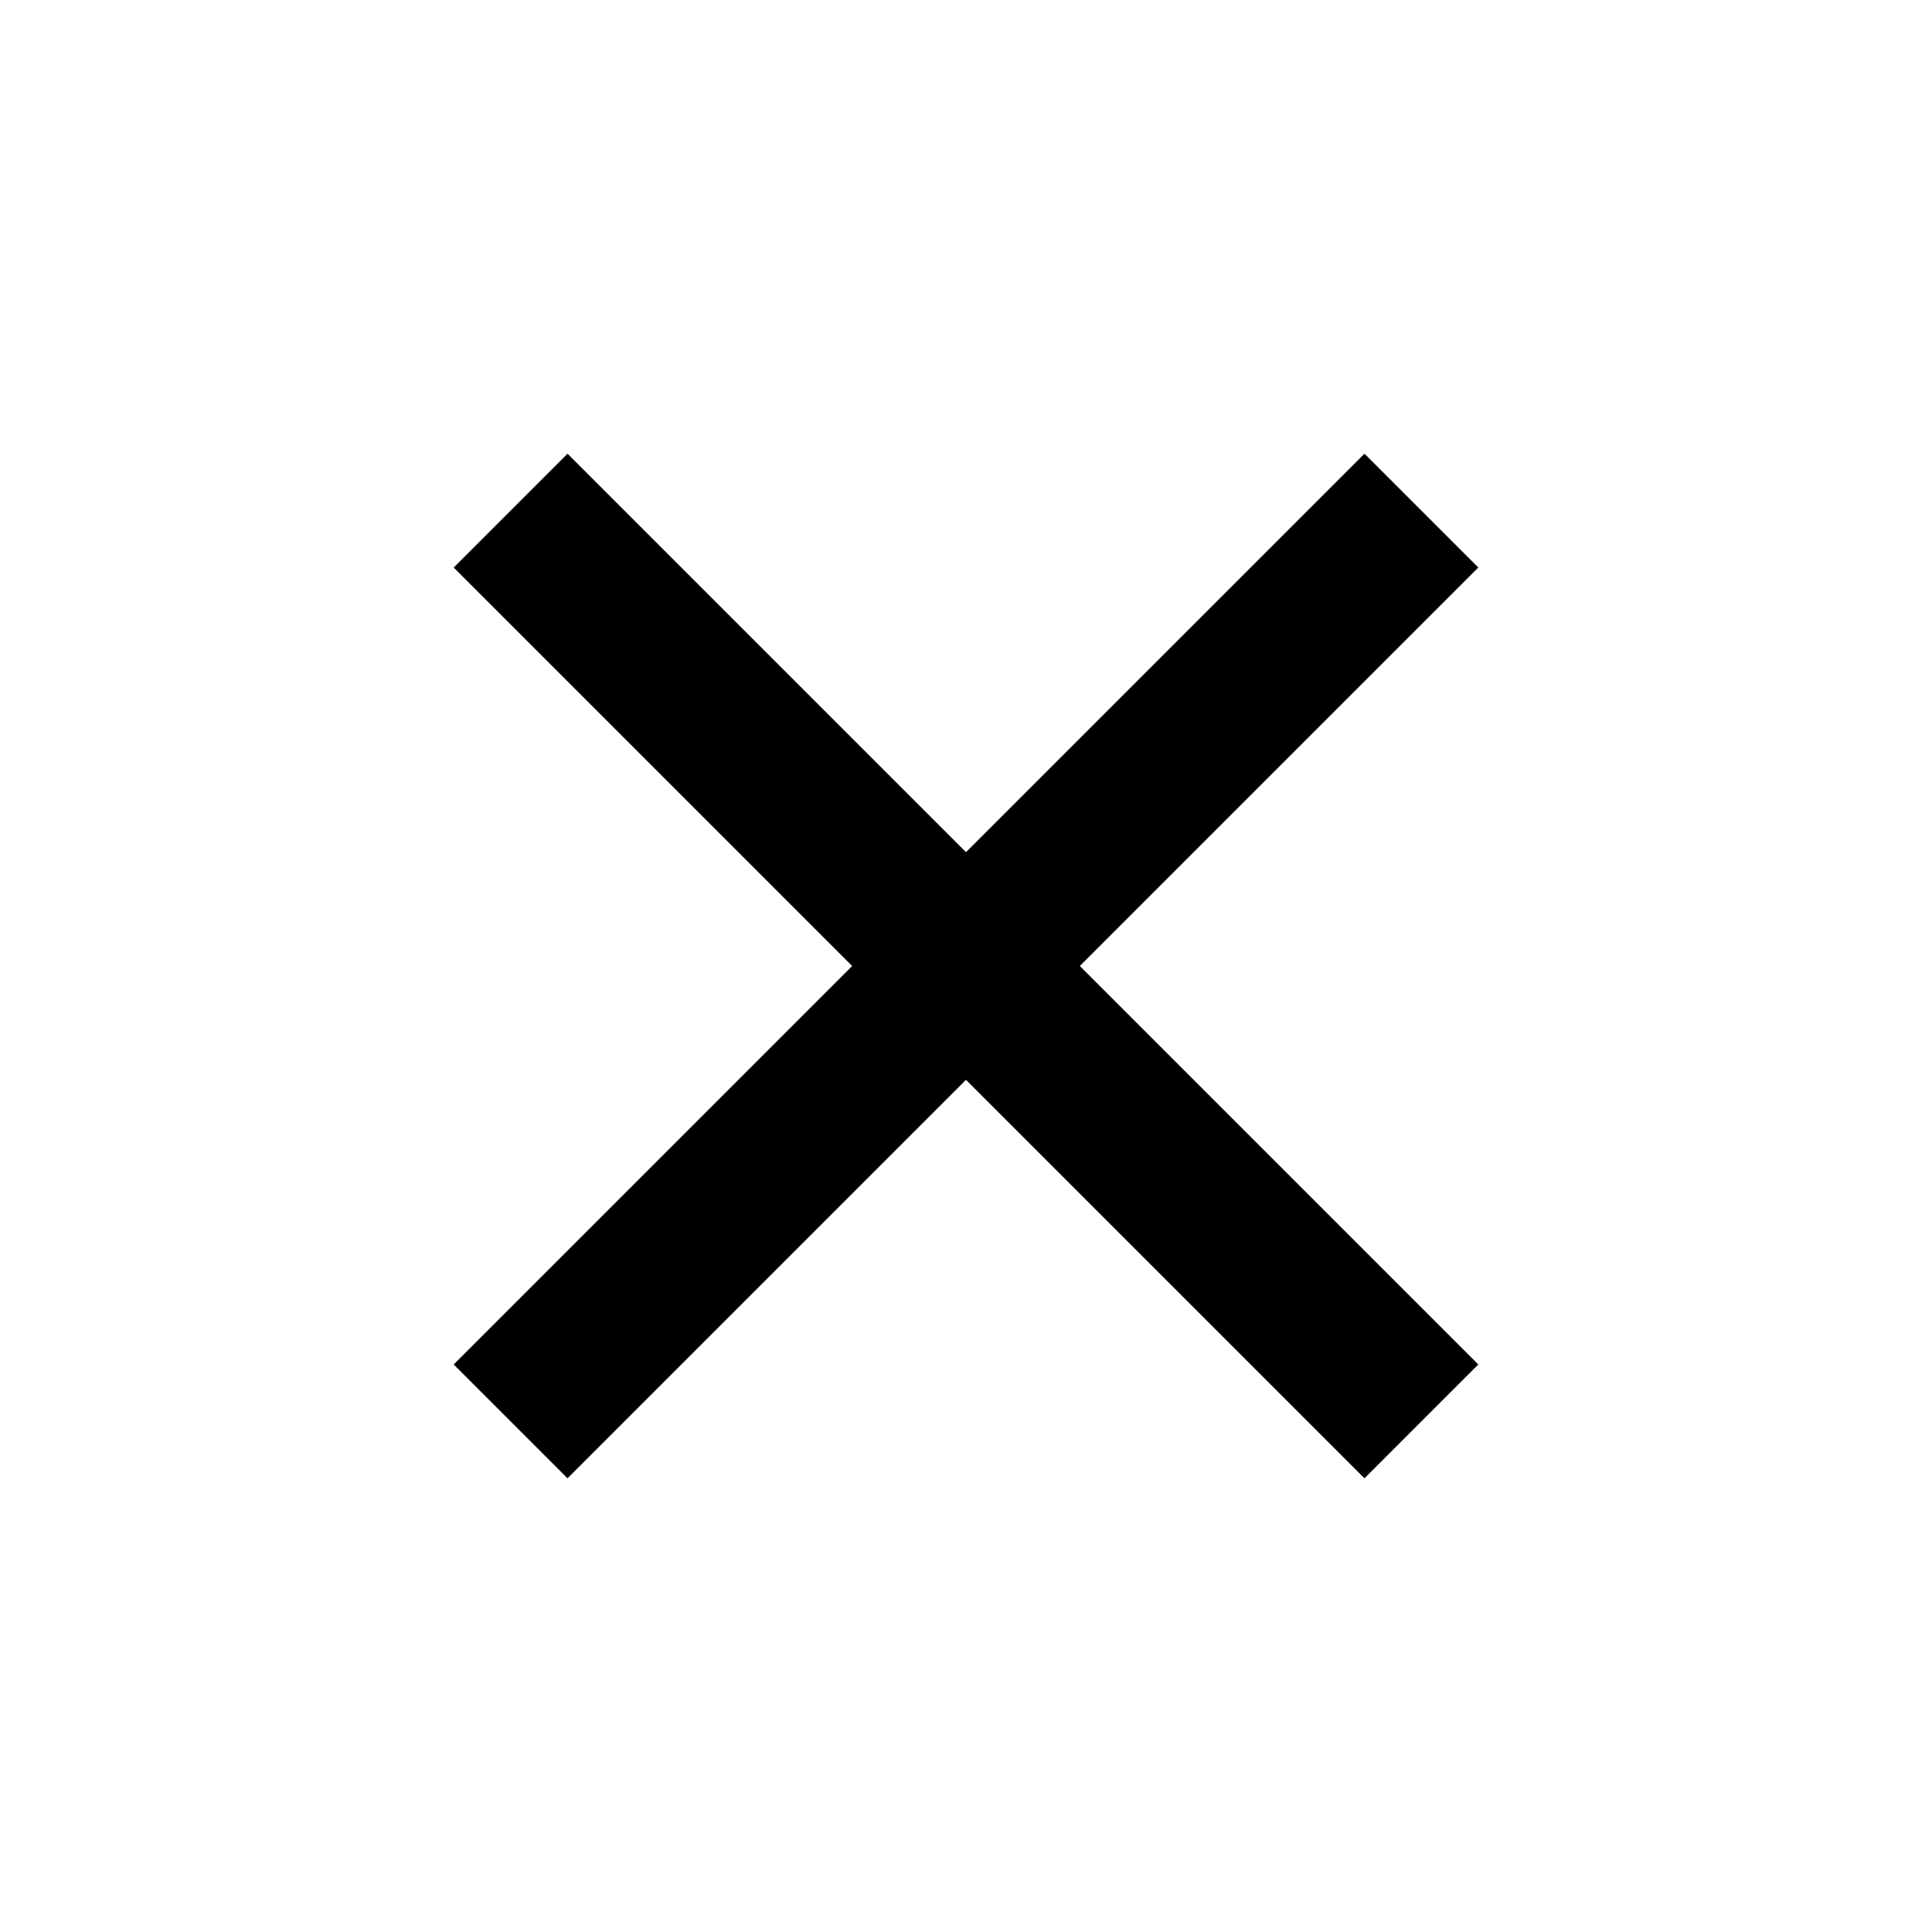
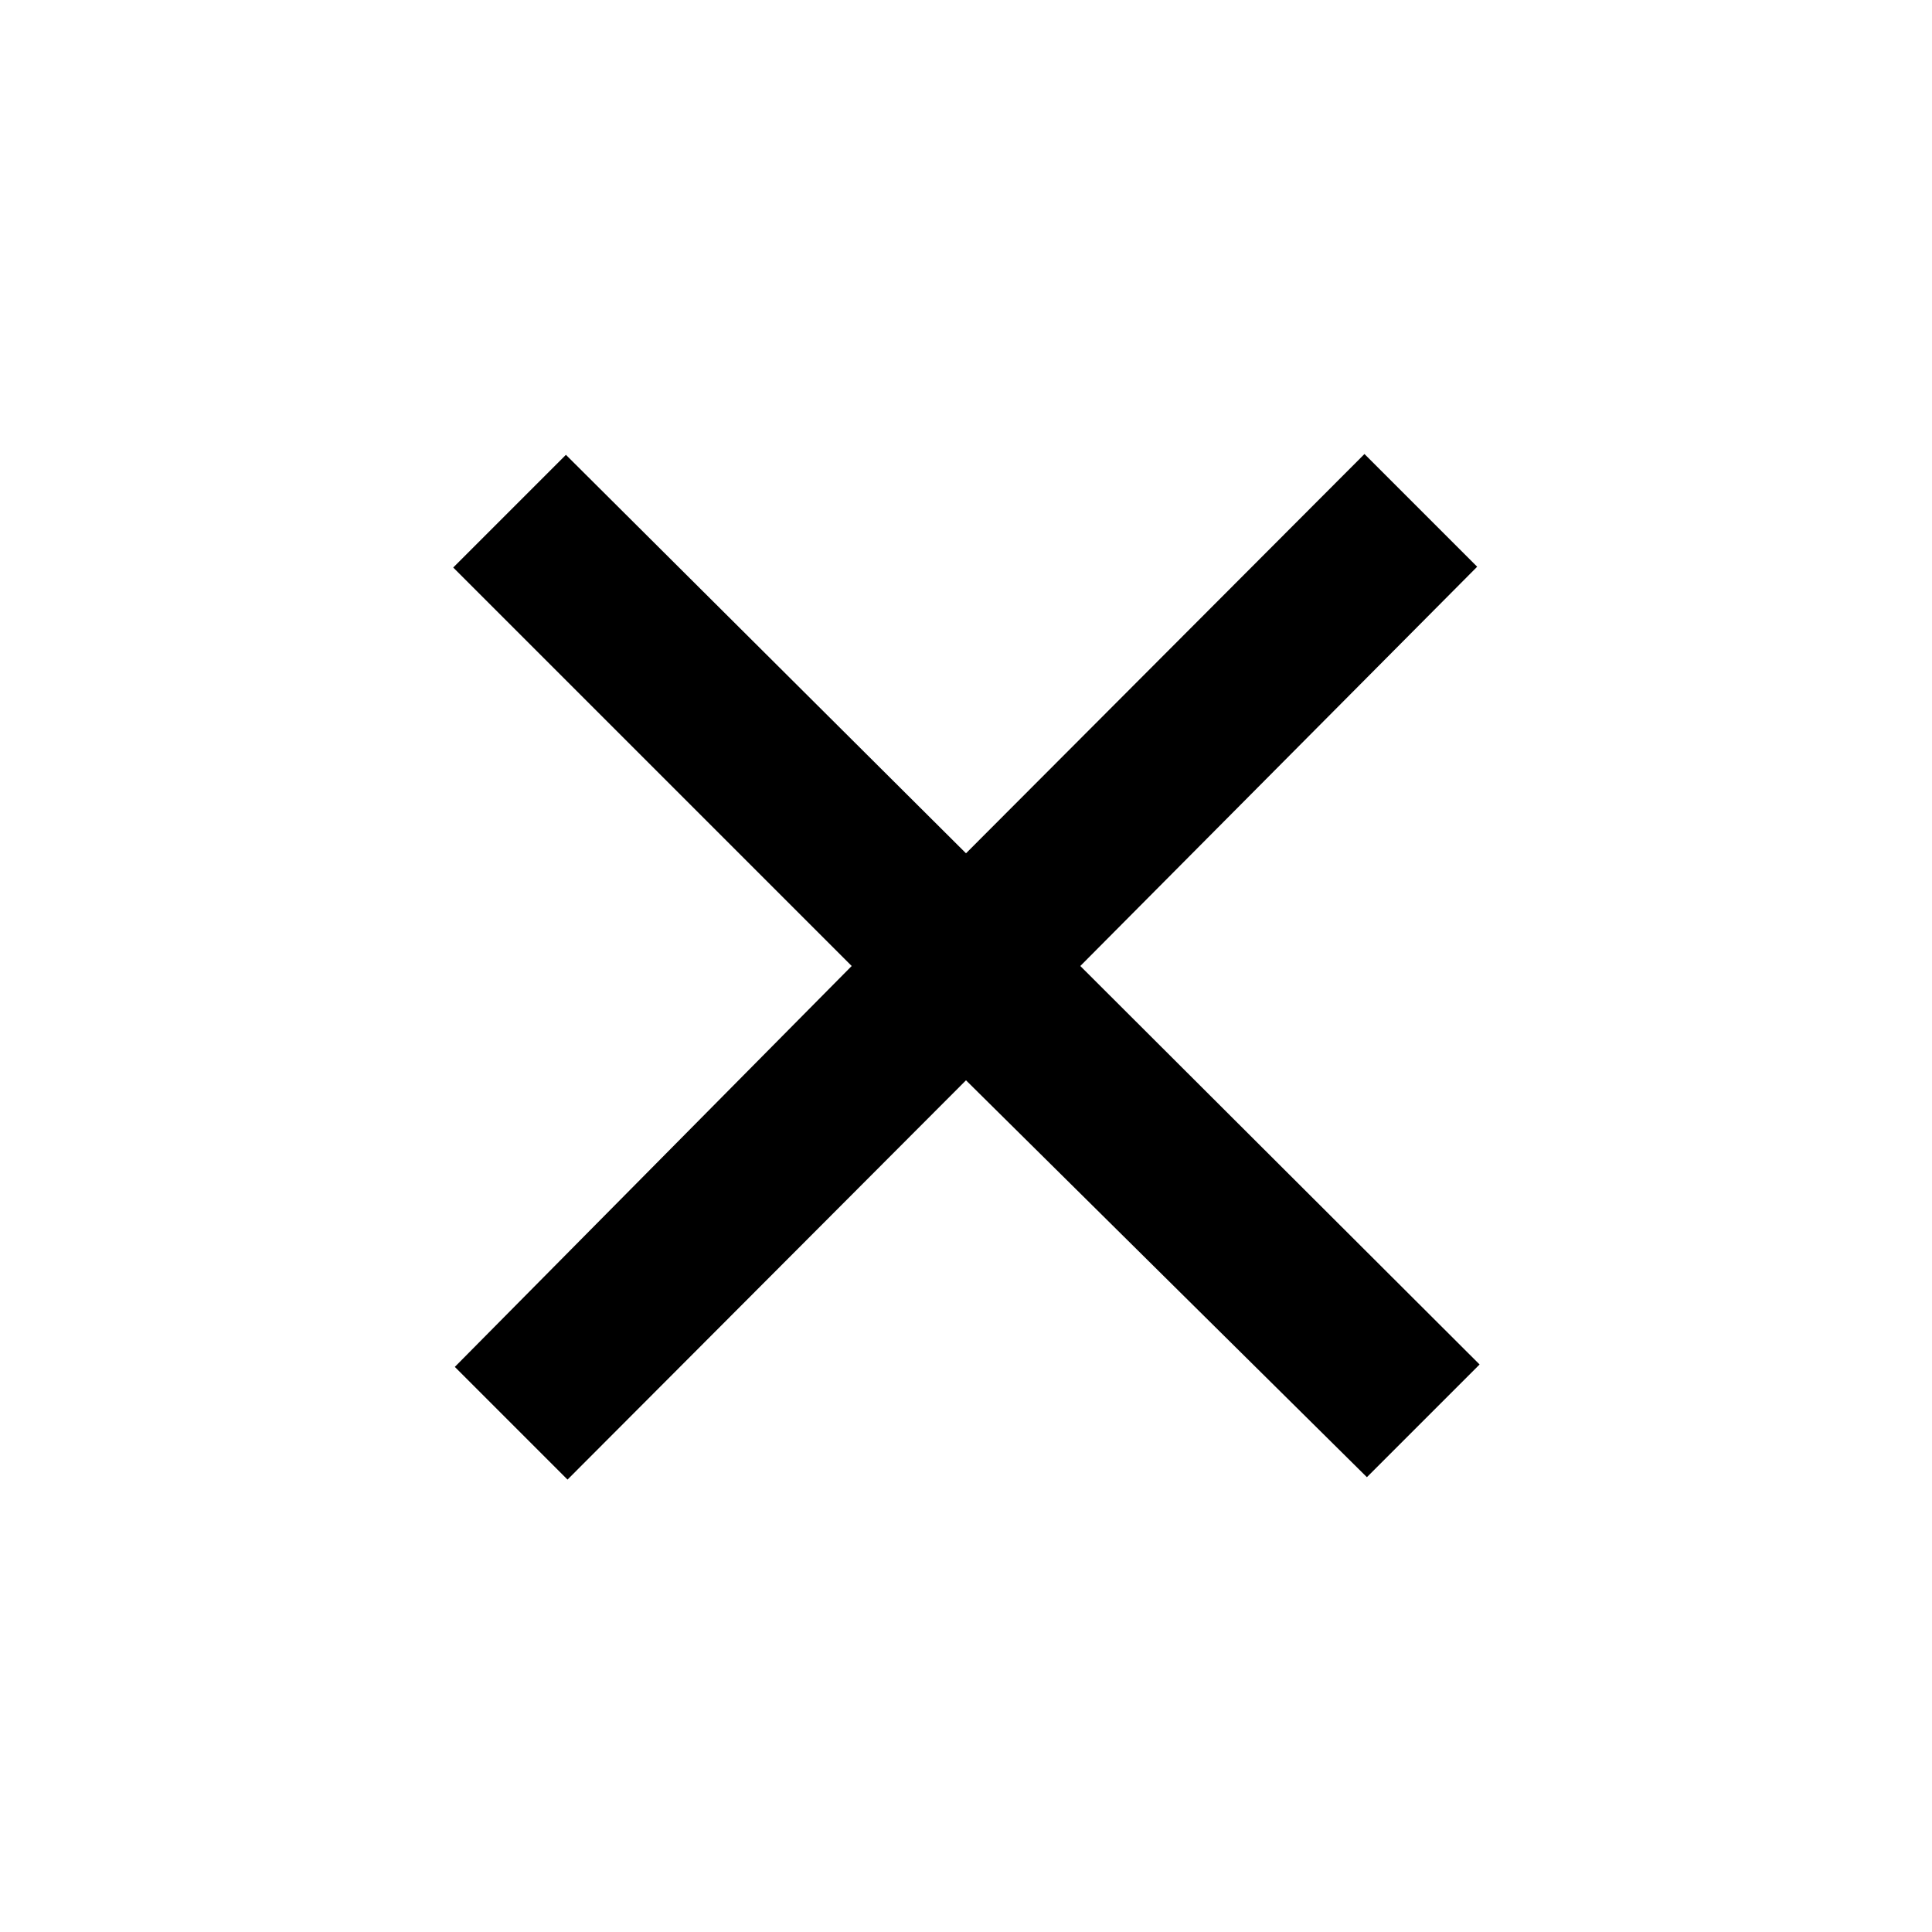
<svg xmlns="http://www.w3.org/2000/svg" viewBox="0 0 24 24" width="24" height="24">
-   <path d="m12 10.586 4.95-4.95 1.414 1.414-4.95 4.95 4.95 4.95-1.414 1.414-4.95-4.95-4.95 4.95-1.414-1.414 4.95-4.95-4.95-4.95L7.05 5.636l4.95 4.95Z" />
+   <path d="m12 10.6 4.95-4.96 1.4 1.4L13.42 12l4.96 4.95-1.4 1.4L12 13.42l-4.95 4.96-1.4-1.4L10.58 12 5.63 7.05l1.4-1.4z" />
</svg>
